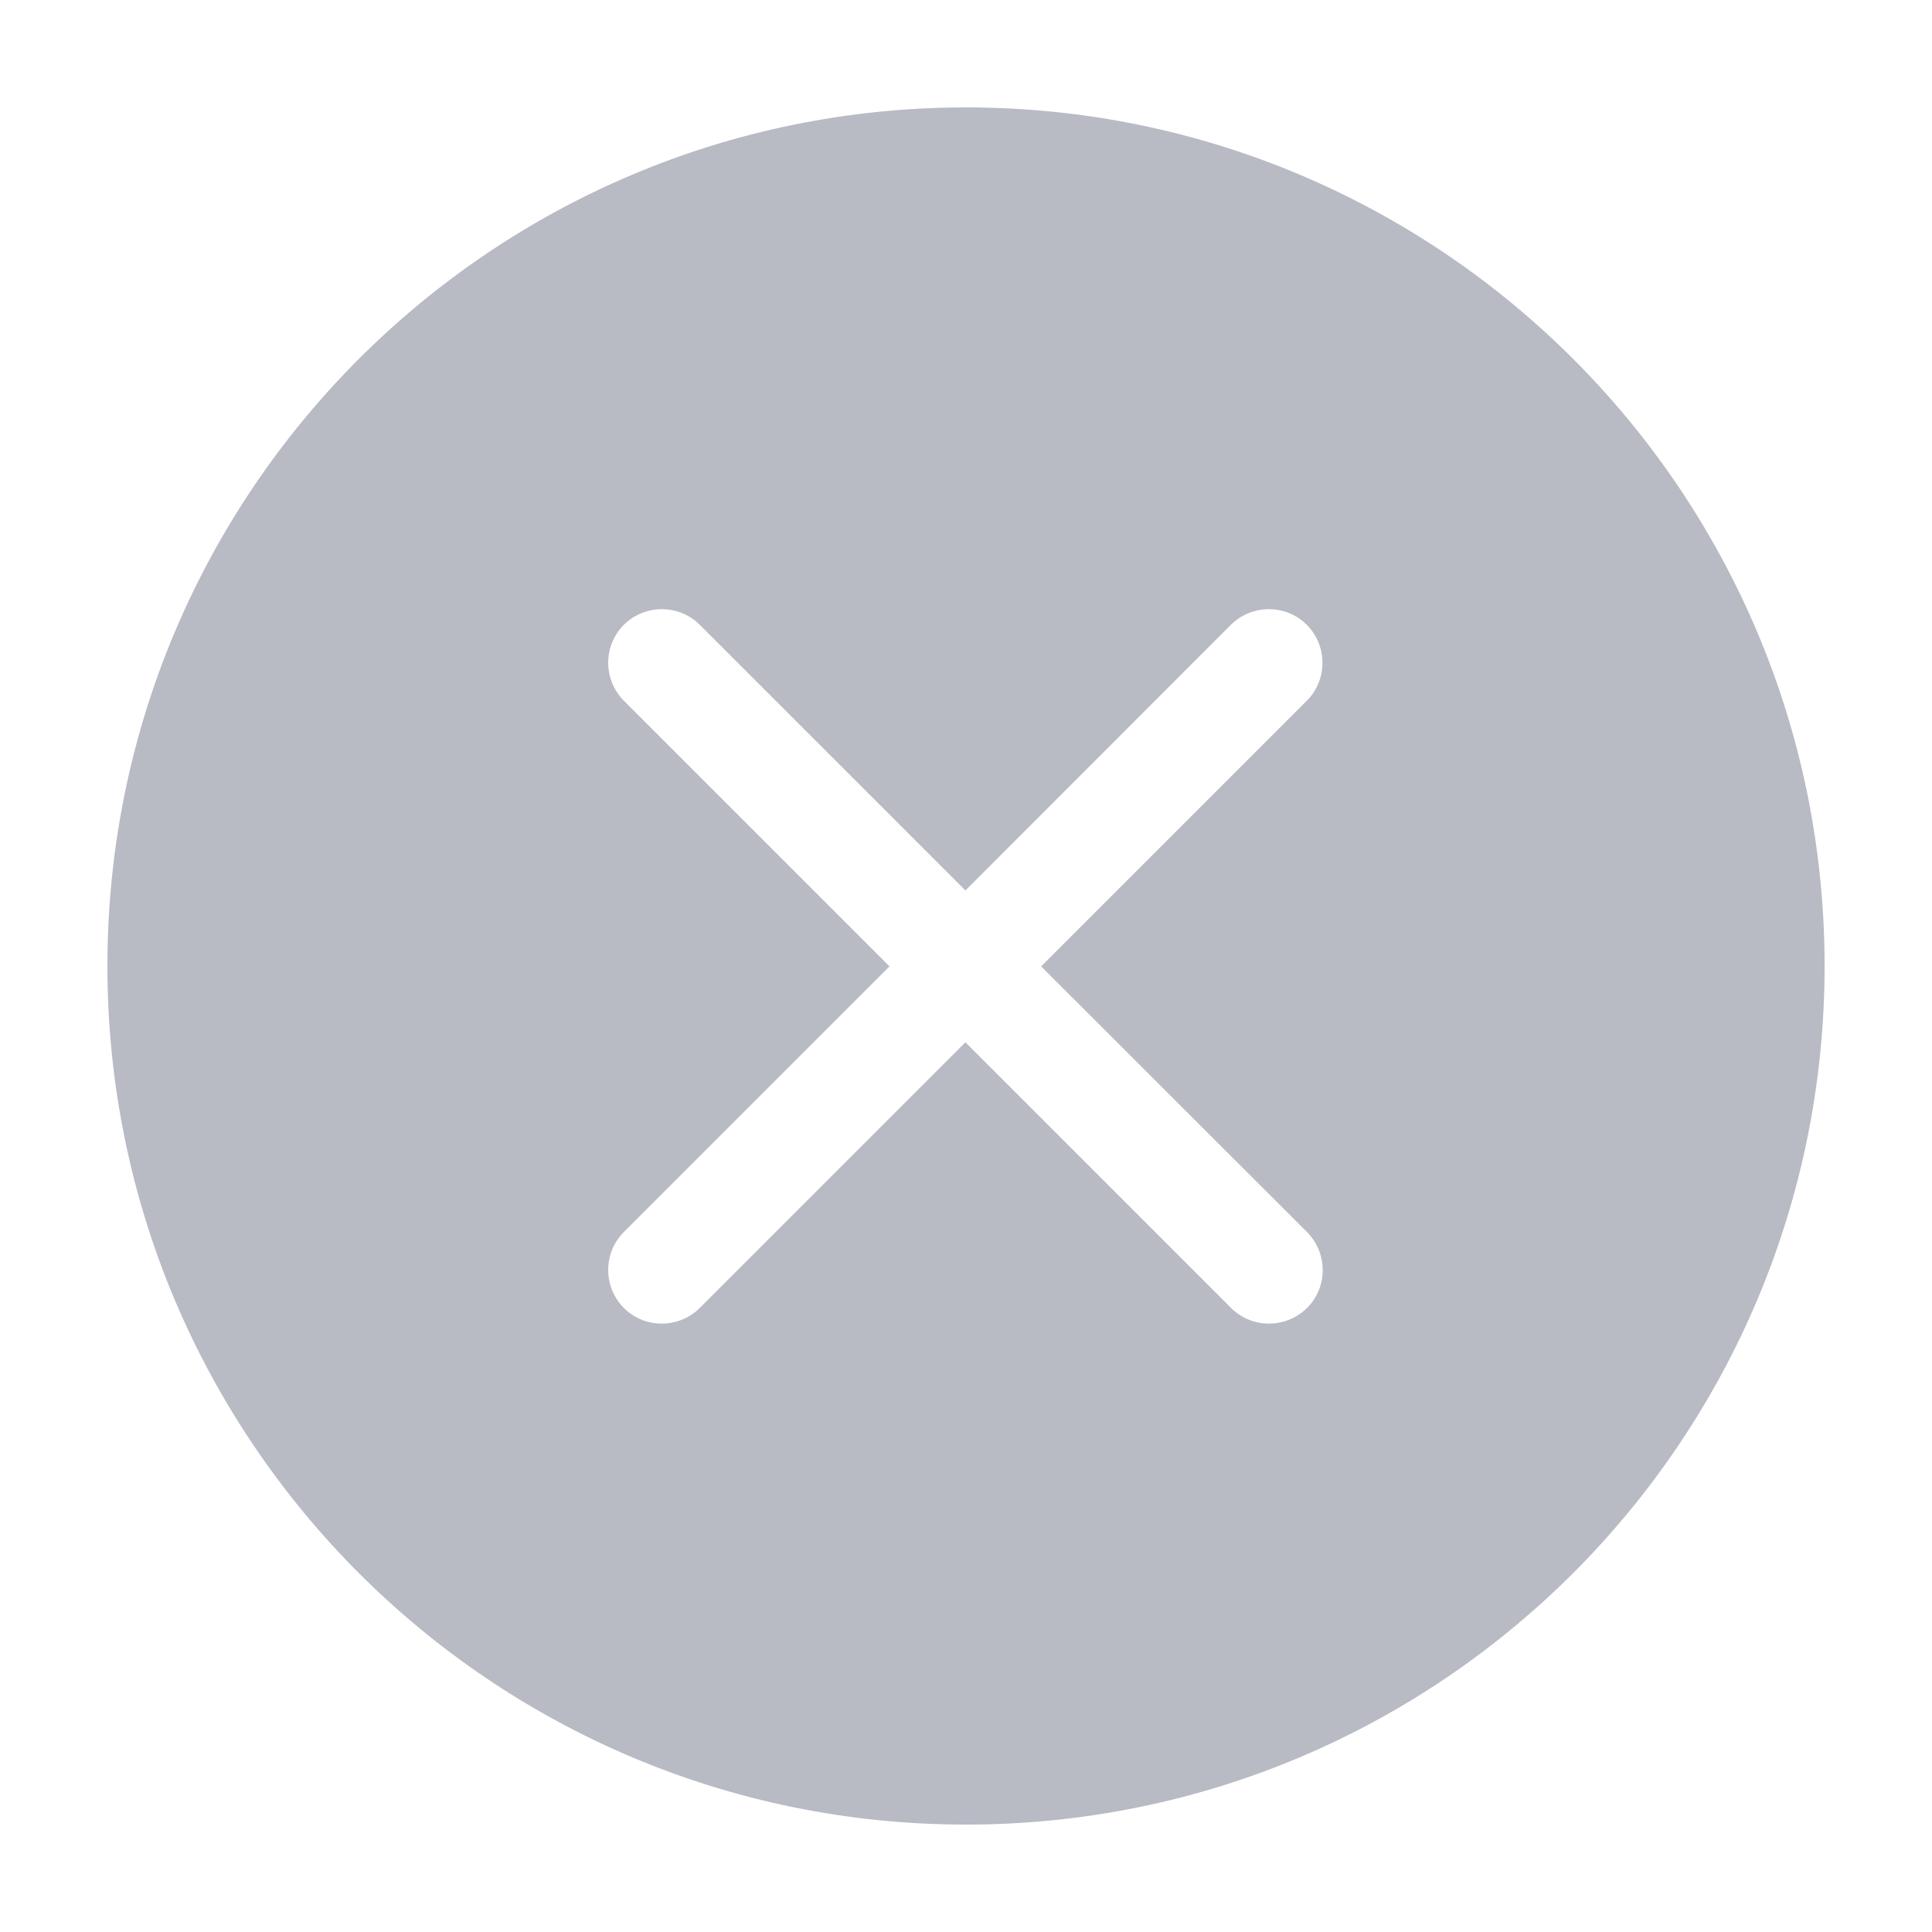
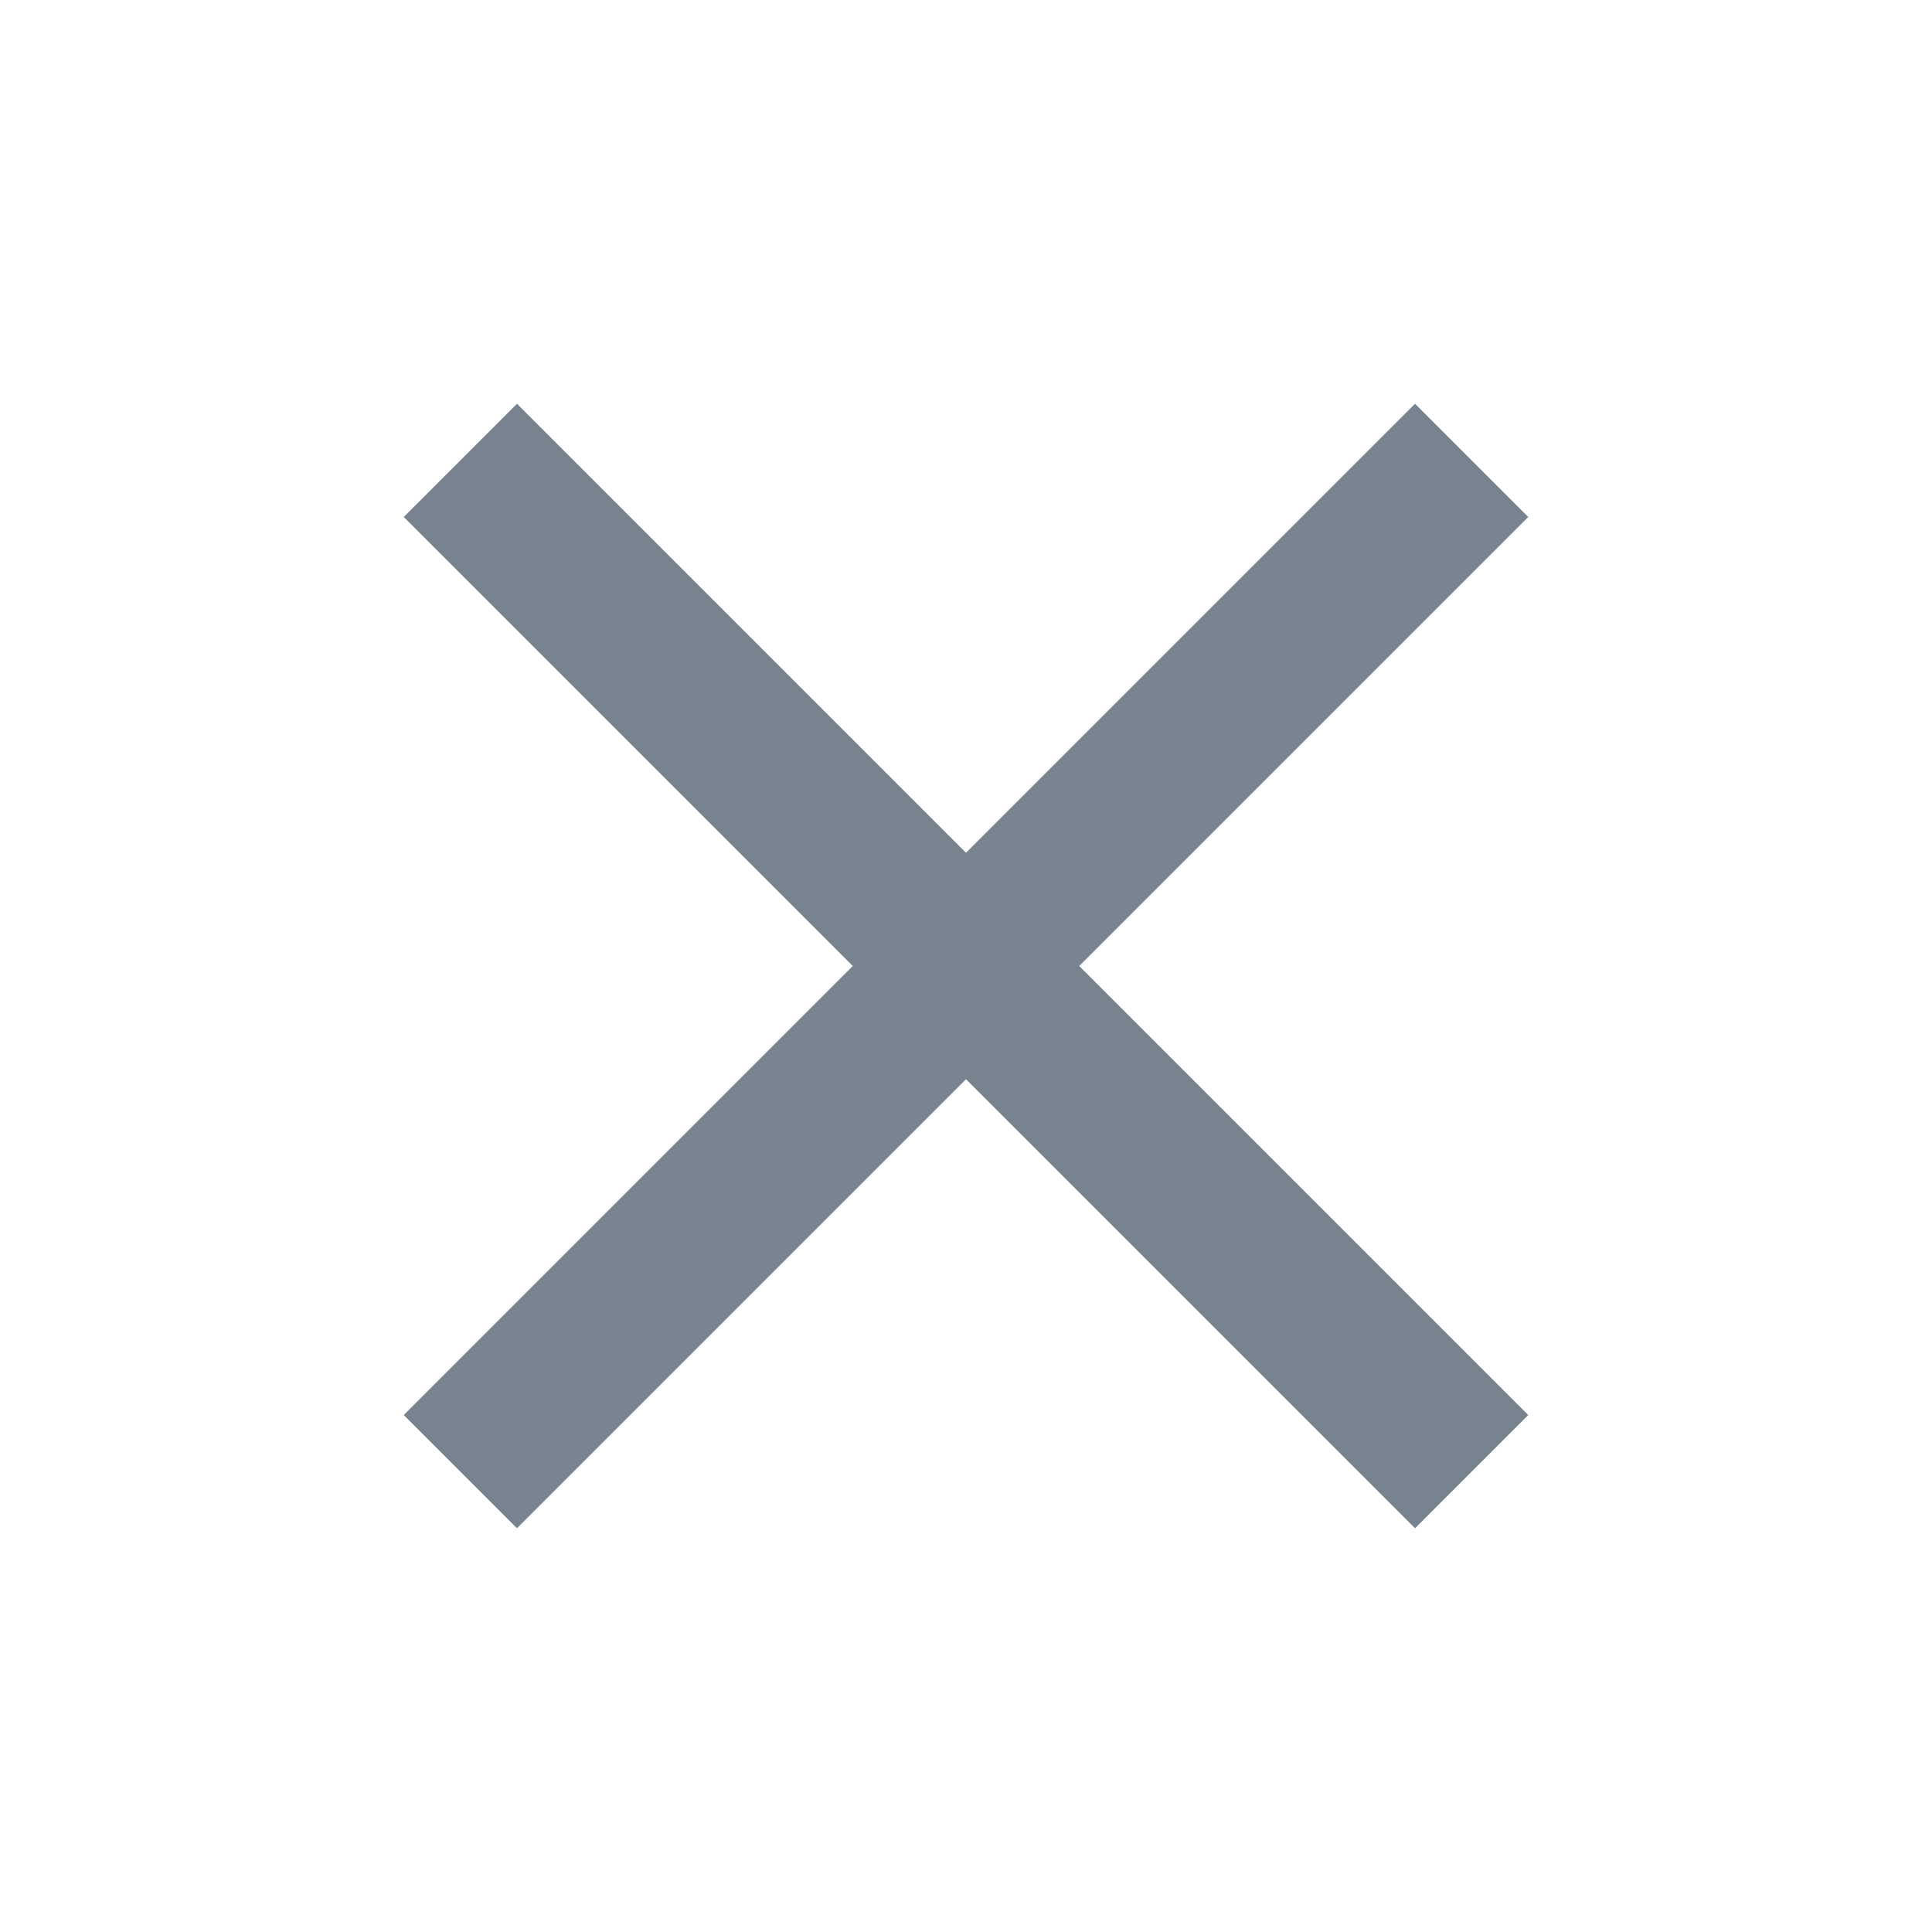
<svg xmlns="http://www.w3.org/2000/svg" class="icon" width="200px" height="200.00px" viewBox="0 0 1024 1024" version="1.1">
-   <path d="M512 967.066c-251.392 0-455.066-203.776-455.066-455.066S260.608 56.934 512 56.934s455.066 203.776 455.066 455.066S763.392 967.066 512 967.066z m-0.307-495.104L370.893 331.162c-11.059-11.059-29.082-11.059-40.243 0-11.059 11.059-11.059 29.082 0 40.243l140.8 140.8-140.8 140.8c-11.059 11.059-11.059 29.082 0 40.243 11.059 11.059 29.082 11.059 40.243 0l140.8-140.8L652.493 693.248c11.059 11.059 29.082 11.059 40.243 0s11.059-29.082 0-40.243L551.834 512.205l140.8-140.8c11.059-11.059 11.059-29.082 0-40.243-11.059-11.059-29.082-11.059-40.243 0L511.693 471.962z" fill="#B8BAC4" />
+   <path d="M810.005 274.005l-237.995 237.995 237.995 237.995-60.011 60.011-237.995-237.995-237.995 237.995-60.011-60.011 237.995-237.995-237.995-237.995 60.011-60.011 237.995 237.995 237.995-237.995z" fill="#77838F" />
</svg>
